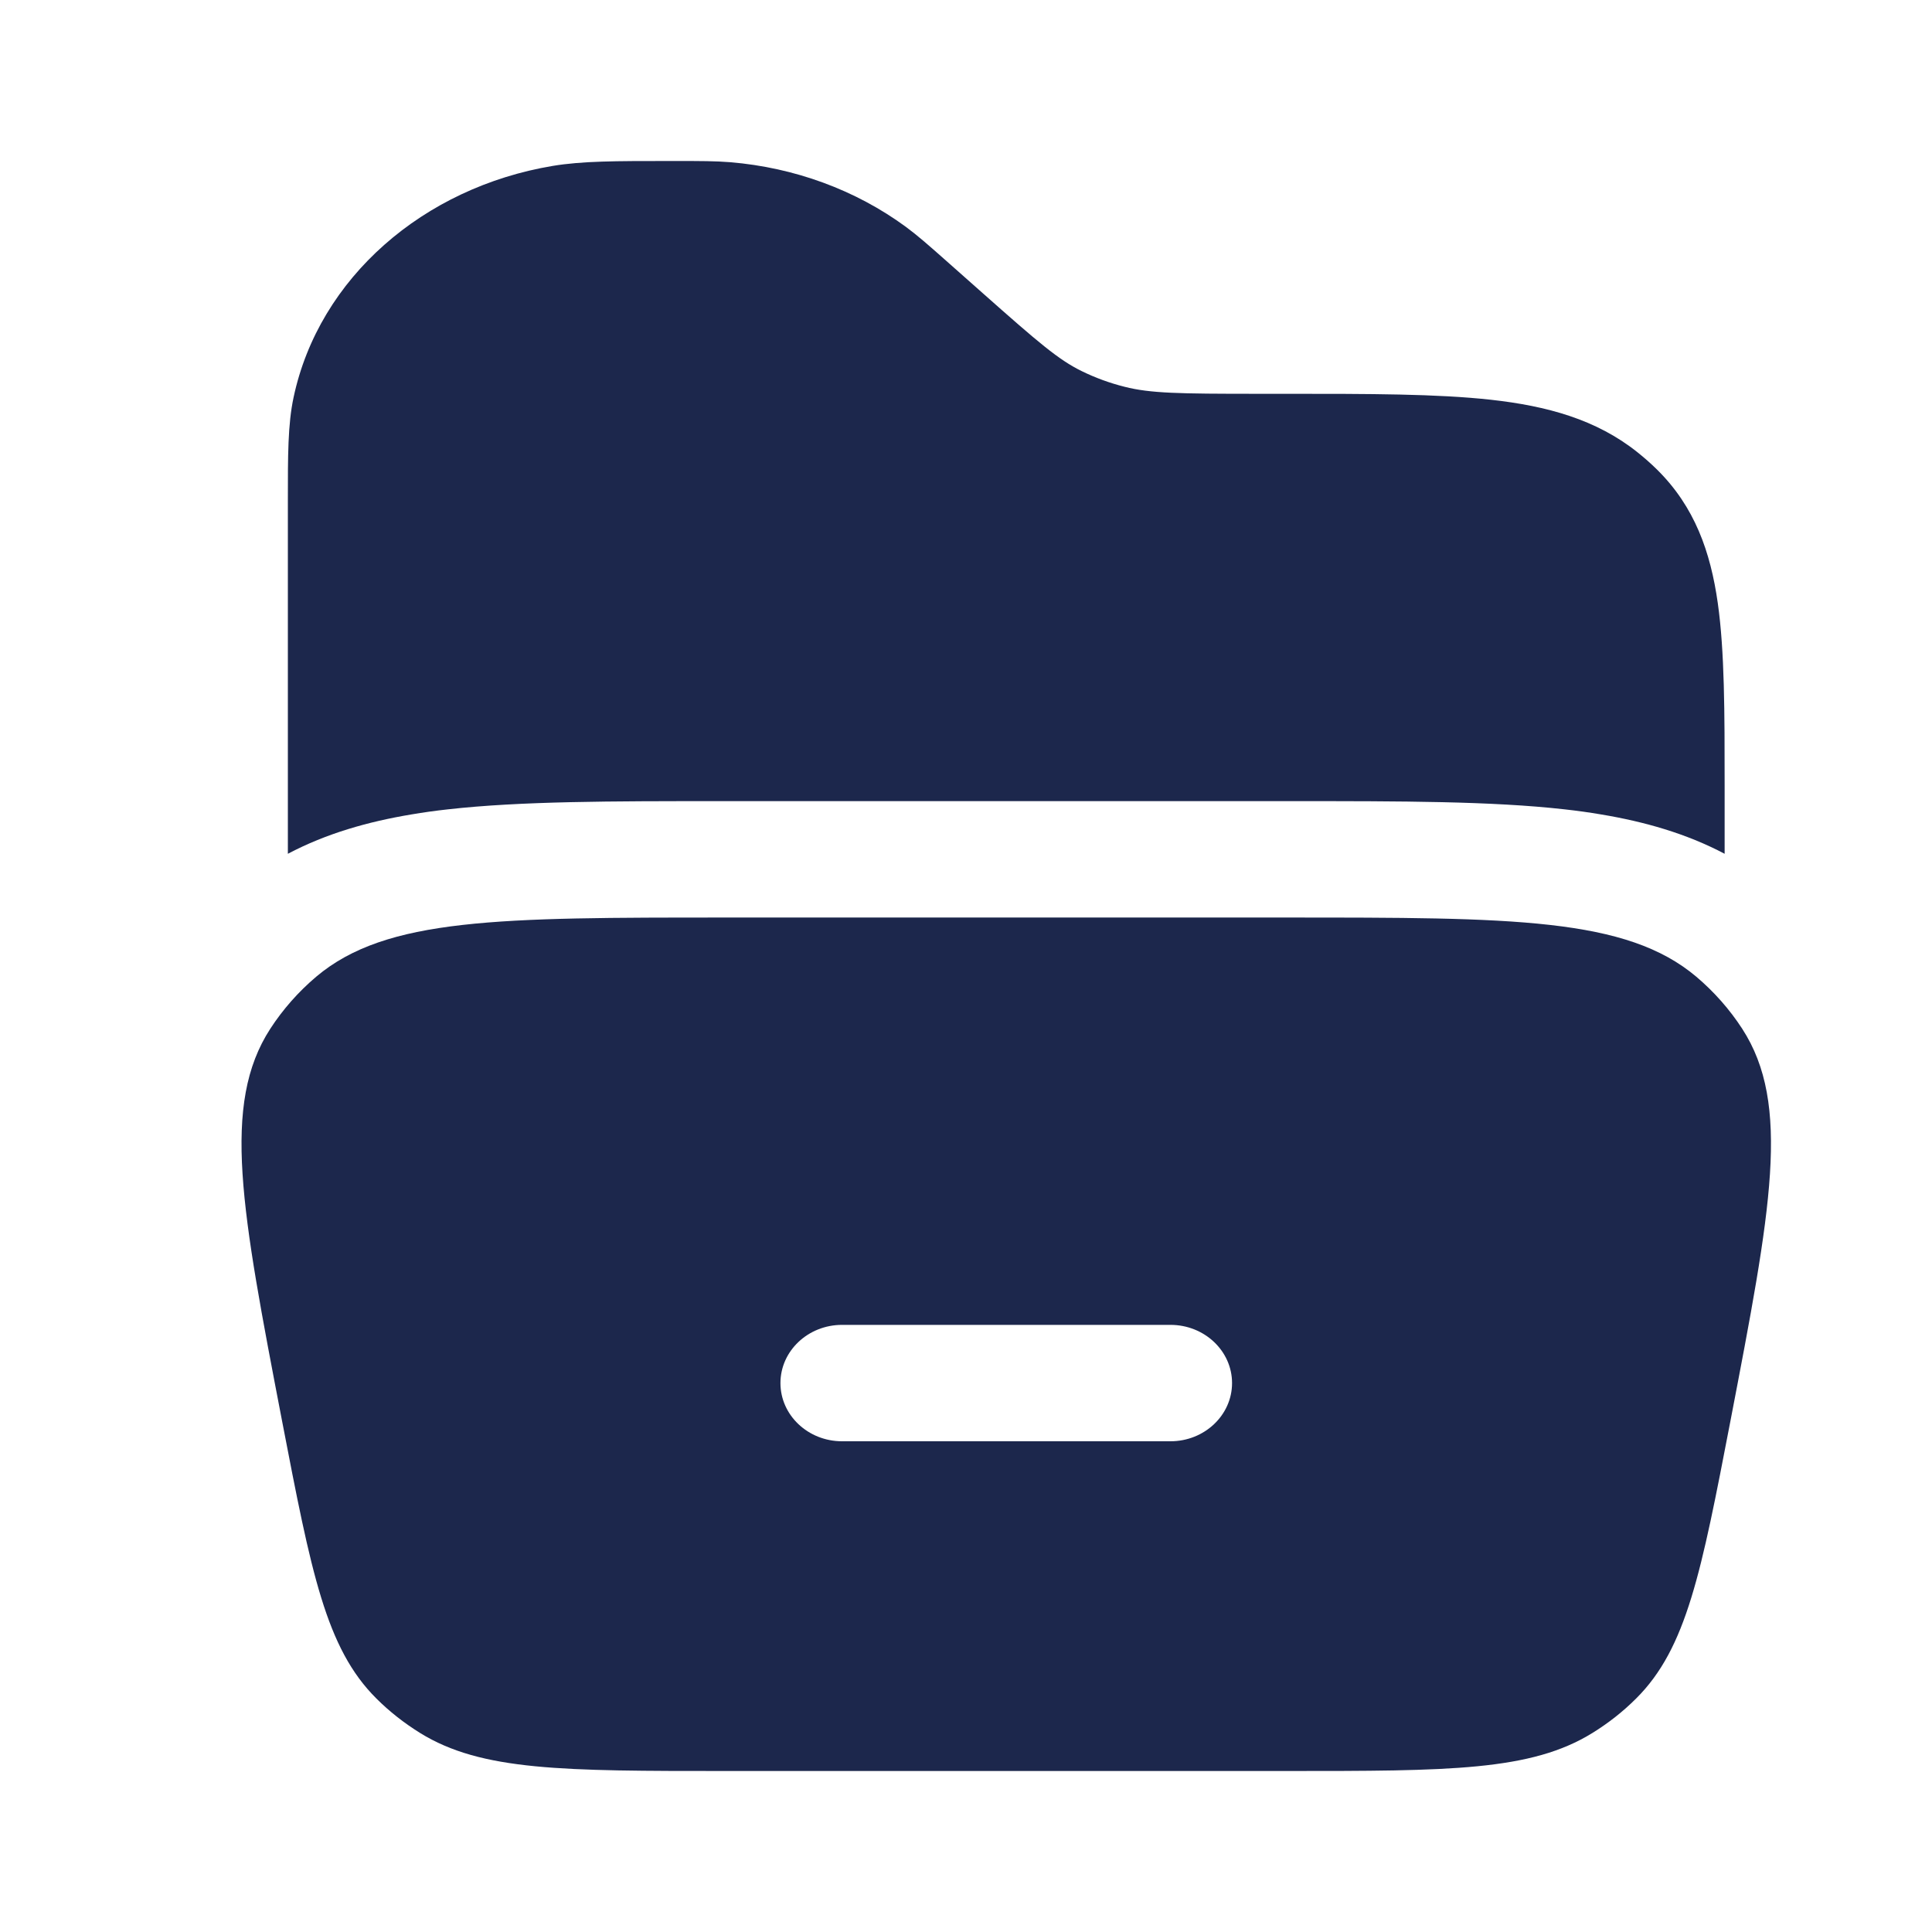
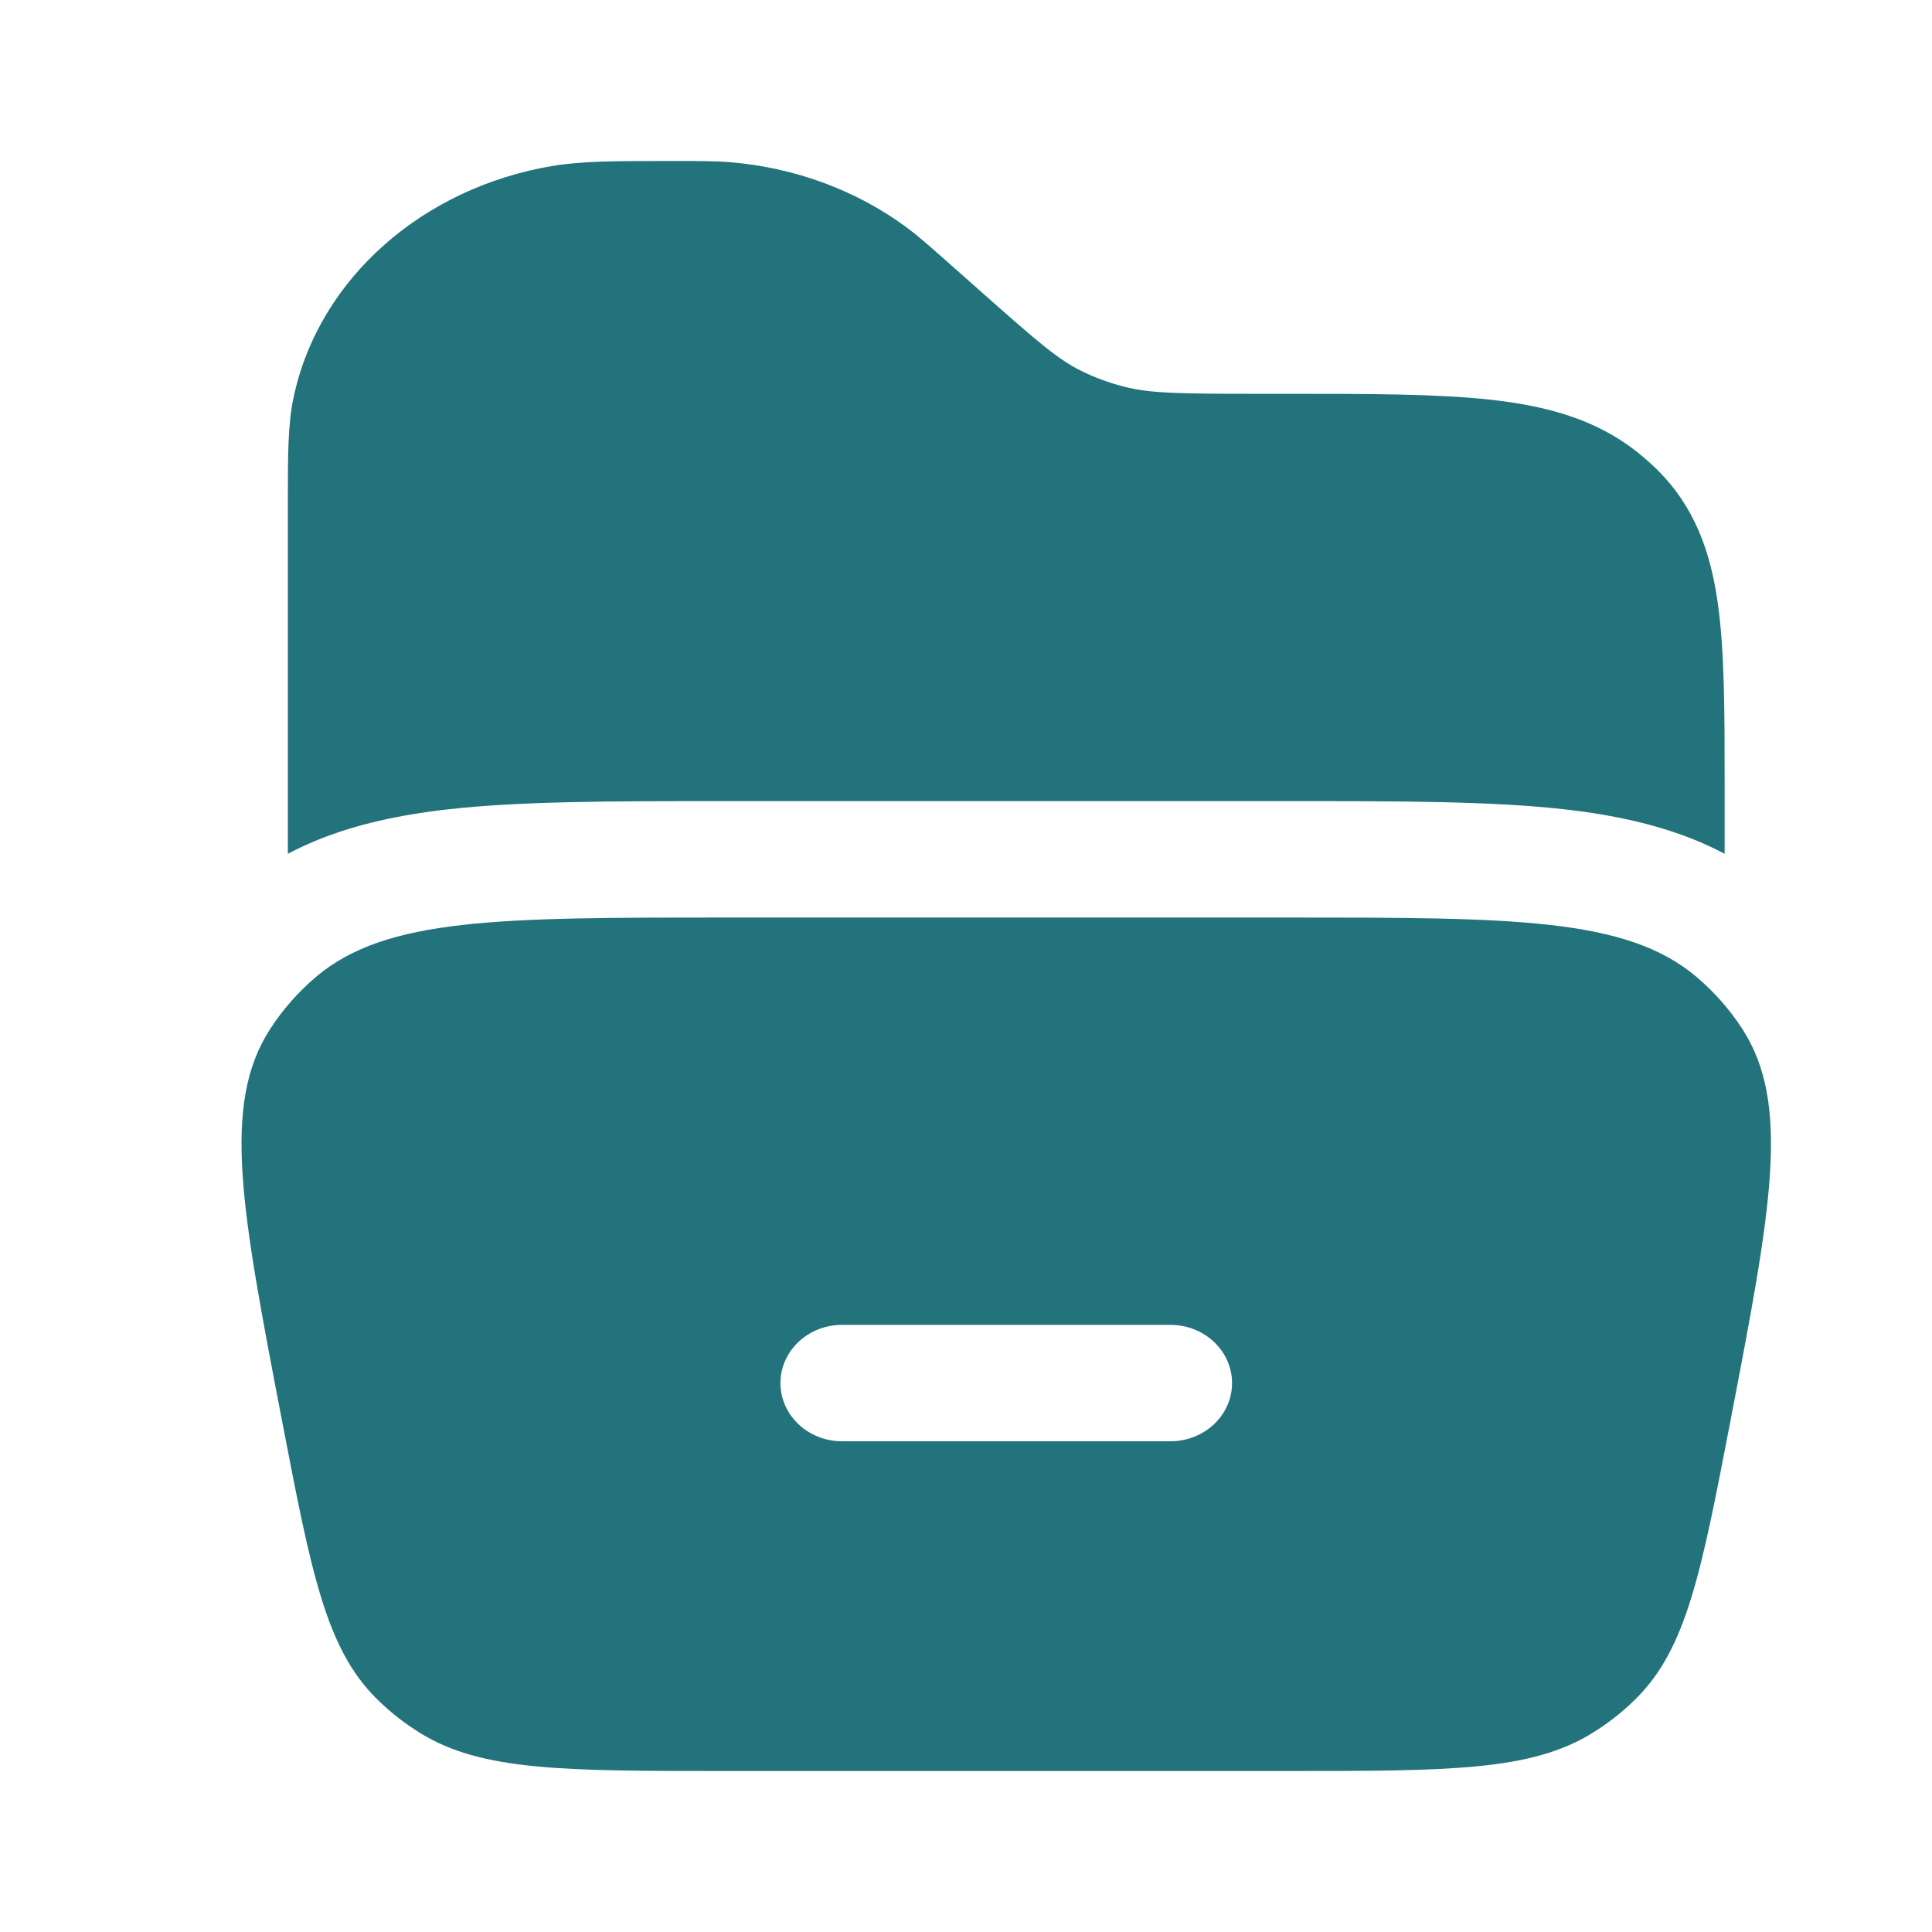
- <svg xmlns="http://www.w3.org/2000/svg" width="800px" height="800px" viewBox="0 0 24 24" fill="none">
-   <path d="M16.069 9.952C17.399 9.952 18.532 9.952 19.436 10.054C19.59 10.071 19.742 10.092 19.894 10.118C20.426 10.207 20.945 10.353 21.424 10.606V9.756C21.424 8.847 21.424 8.093 21.339 7.492C21.249 6.857 21.053 6.295 20.583 5.832C20.507 5.757 20.426 5.686 20.341 5.618C19.83 5.21 19.216 5.043 18.522 4.966C17.853 4.892 17.01 4.892 15.976 4.892L15.624 4.892C14.642 4.892 14.29 4.886 13.971 4.805C13.783 4.758 13.604 4.692 13.435 4.609C13.15 4.469 12.903 4.258 12.207 3.641L11.733 3.221C11.534 3.045 11.398 2.925 11.253 2.818C10.628 2.359 9.867 2.081 9.071 2.015C8.886 2 8.696 2 8.413 2L8.297 2C7.656 2 7.233 2 6.866 2.061C5.261 2.329 3.963 3.451 3.647 4.936C3.575 5.273 3.576 5.66 3.576 6.219L3.576 10.606C4.055 10.353 4.574 10.207 5.106 10.118C5.257 10.092 5.41 10.071 5.564 10.054C6.468 9.952 7.601 9.952 8.931 9.952H16.069Z" fill="#1C274C" />
-   <path fill-rule="evenodd" clip-rule="evenodd" d="M3.358 12.779C2.748 13.72 3 15.029 3.503 17.647C3.866 19.532 4.047 20.474 4.675 21.099C4.838 21.262 5.021 21.405 5.219 21.528C5.982 22 6.995 22 9.022 22H15.978C18.005 22 19.018 22 19.781 21.528C19.98 21.405 20.162 21.262 20.325 21.099C20.953 20.474 21.134 19.532 21.497 17.647C22 15.029 22.252 13.72 21.642 12.779C21.486 12.539 21.294 12.321 21.072 12.133C20.201 11.398 18.793 11.398 15.978 11.398H9.022C6.207 11.398 4.799 11.398 3.928 12.133C3.706 12.321 3.514 12.539 3.358 12.779ZM9.695 17.181C9.695 16.782 10.038 16.458 10.46 16.458H14.54C14.962 16.458 15.305 16.782 15.305 17.181C15.305 17.58 14.962 17.904 14.54 17.904H10.46C10.038 17.904 9.695 17.58 9.695 17.181Z" fill="#1C274C" />
+ <svg xmlns="http://www.w3.org/2000/svg" width="800px" height="800px" viewBox="0 0 24 24" fill="#23737D">
+   <path d="M16.069 9.952C17.399 9.952 18.532 9.952 19.436 10.054C19.59 10.071 19.742 10.092 19.894 10.118C20.426 10.207 20.945 10.353 21.424 10.606V9.756C21.424 8.847 21.424 8.093 21.339 7.492C21.249 6.857 21.053 6.295 20.583 5.832C20.507 5.757 20.426 5.686 20.341 5.618C19.83 5.21 19.216 5.043 18.522 4.966C17.853 4.892 17.01 4.892 15.976 4.892L15.624 4.892C14.642 4.892 14.29 4.886 13.971 4.805C13.783 4.758 13.604 4.692 13.435 4.609C13.15 4.469 12.903 4.258 12.207 3.641L11.733 3.221C11.534 3.045 11.398 2.925 11.253 2.818C10.628 2.359 9.867 2.081 9.071 2.015C8.886 2 8.696 2 8.413 2L8.297 2C7.656 2 7.233 2 6.866 2.061C5.261 2.329 3.963 3.451 3.647 4.936C3.575 5.273 3.576 5.66 3.576 6.219L3.576 10.606C4.055 10.353 4.574 10.207 5.106 10.118C5.257 10.092 5.41 10.071 5.564 10.054C6.468 9.952 7.601 9.952 8.931 9.952H16.069Z" fill="#23737D" />
+   <path fill-rule="evenodd" clip-rule="evenodd" d="M3.358 12.779C2.748 13.72 3 15.029 3.503 17.647C3.866 19.532 4.047 20.474 4.675 21.099C4.838 21.262 5.021 21.405 5.219 21.528C5.982 22 6.995 22 9.022 22H15.978C18.005 22 19.018 22 19.781 21.528C19.98 21.405 20.162 21.262 20.325 21.099C20.953 20.474 21.134 19.532 21.497 17.647C22 15.029 22.252 13.72 21.642 12.779C21.486 12.539 21.294 12.321 21.072 12.133C20.201 11.398 18.793 11.398 15.978 11.398H9.022C6.207 11.398 4.799 11.398 3.928 12.133C3.706 12.321 3.514 12.539 3.358 12.779ZM9.695 17.181C9.695 16.782 10.038 16.458 10.46 16.458H14.54C14.962 16.458 15.305 16.782 15.305 17.181C15.305 17.58 14.962 17.904 14.54 17.904H10.46C10.038 17.904 9.695 17.58 9.695 17.181Z" fill="#23737D" />
</svg>
